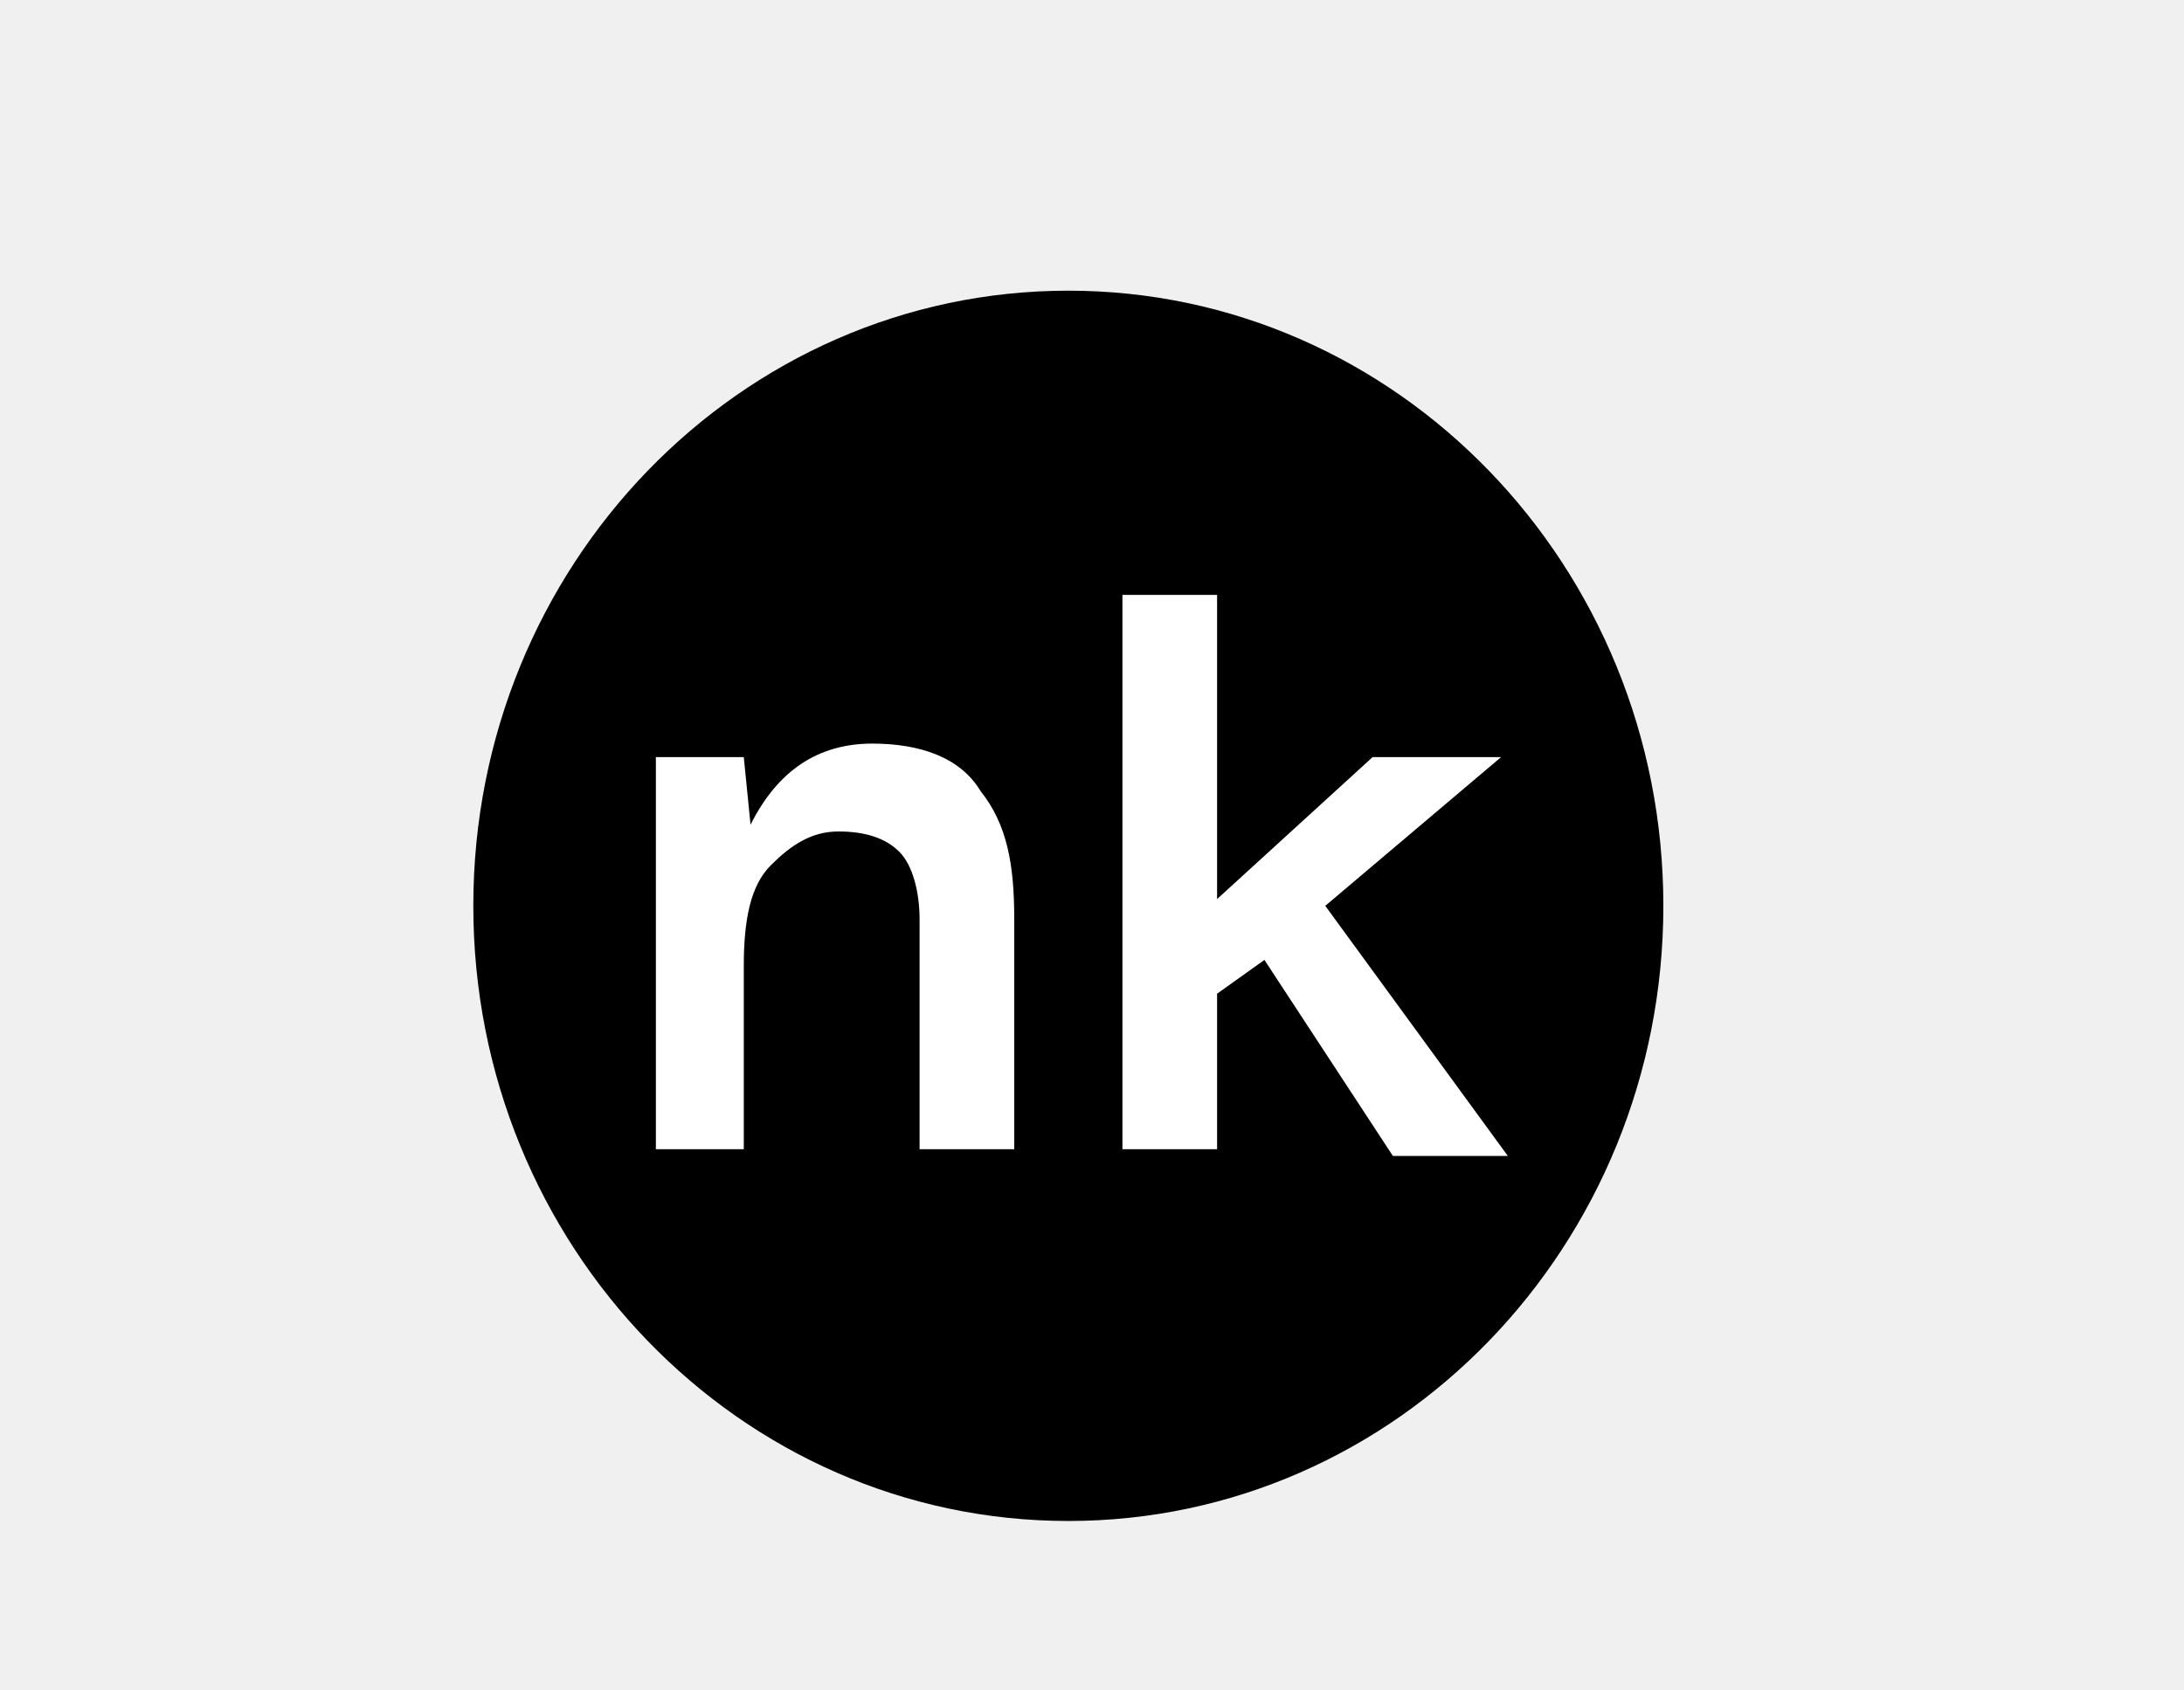
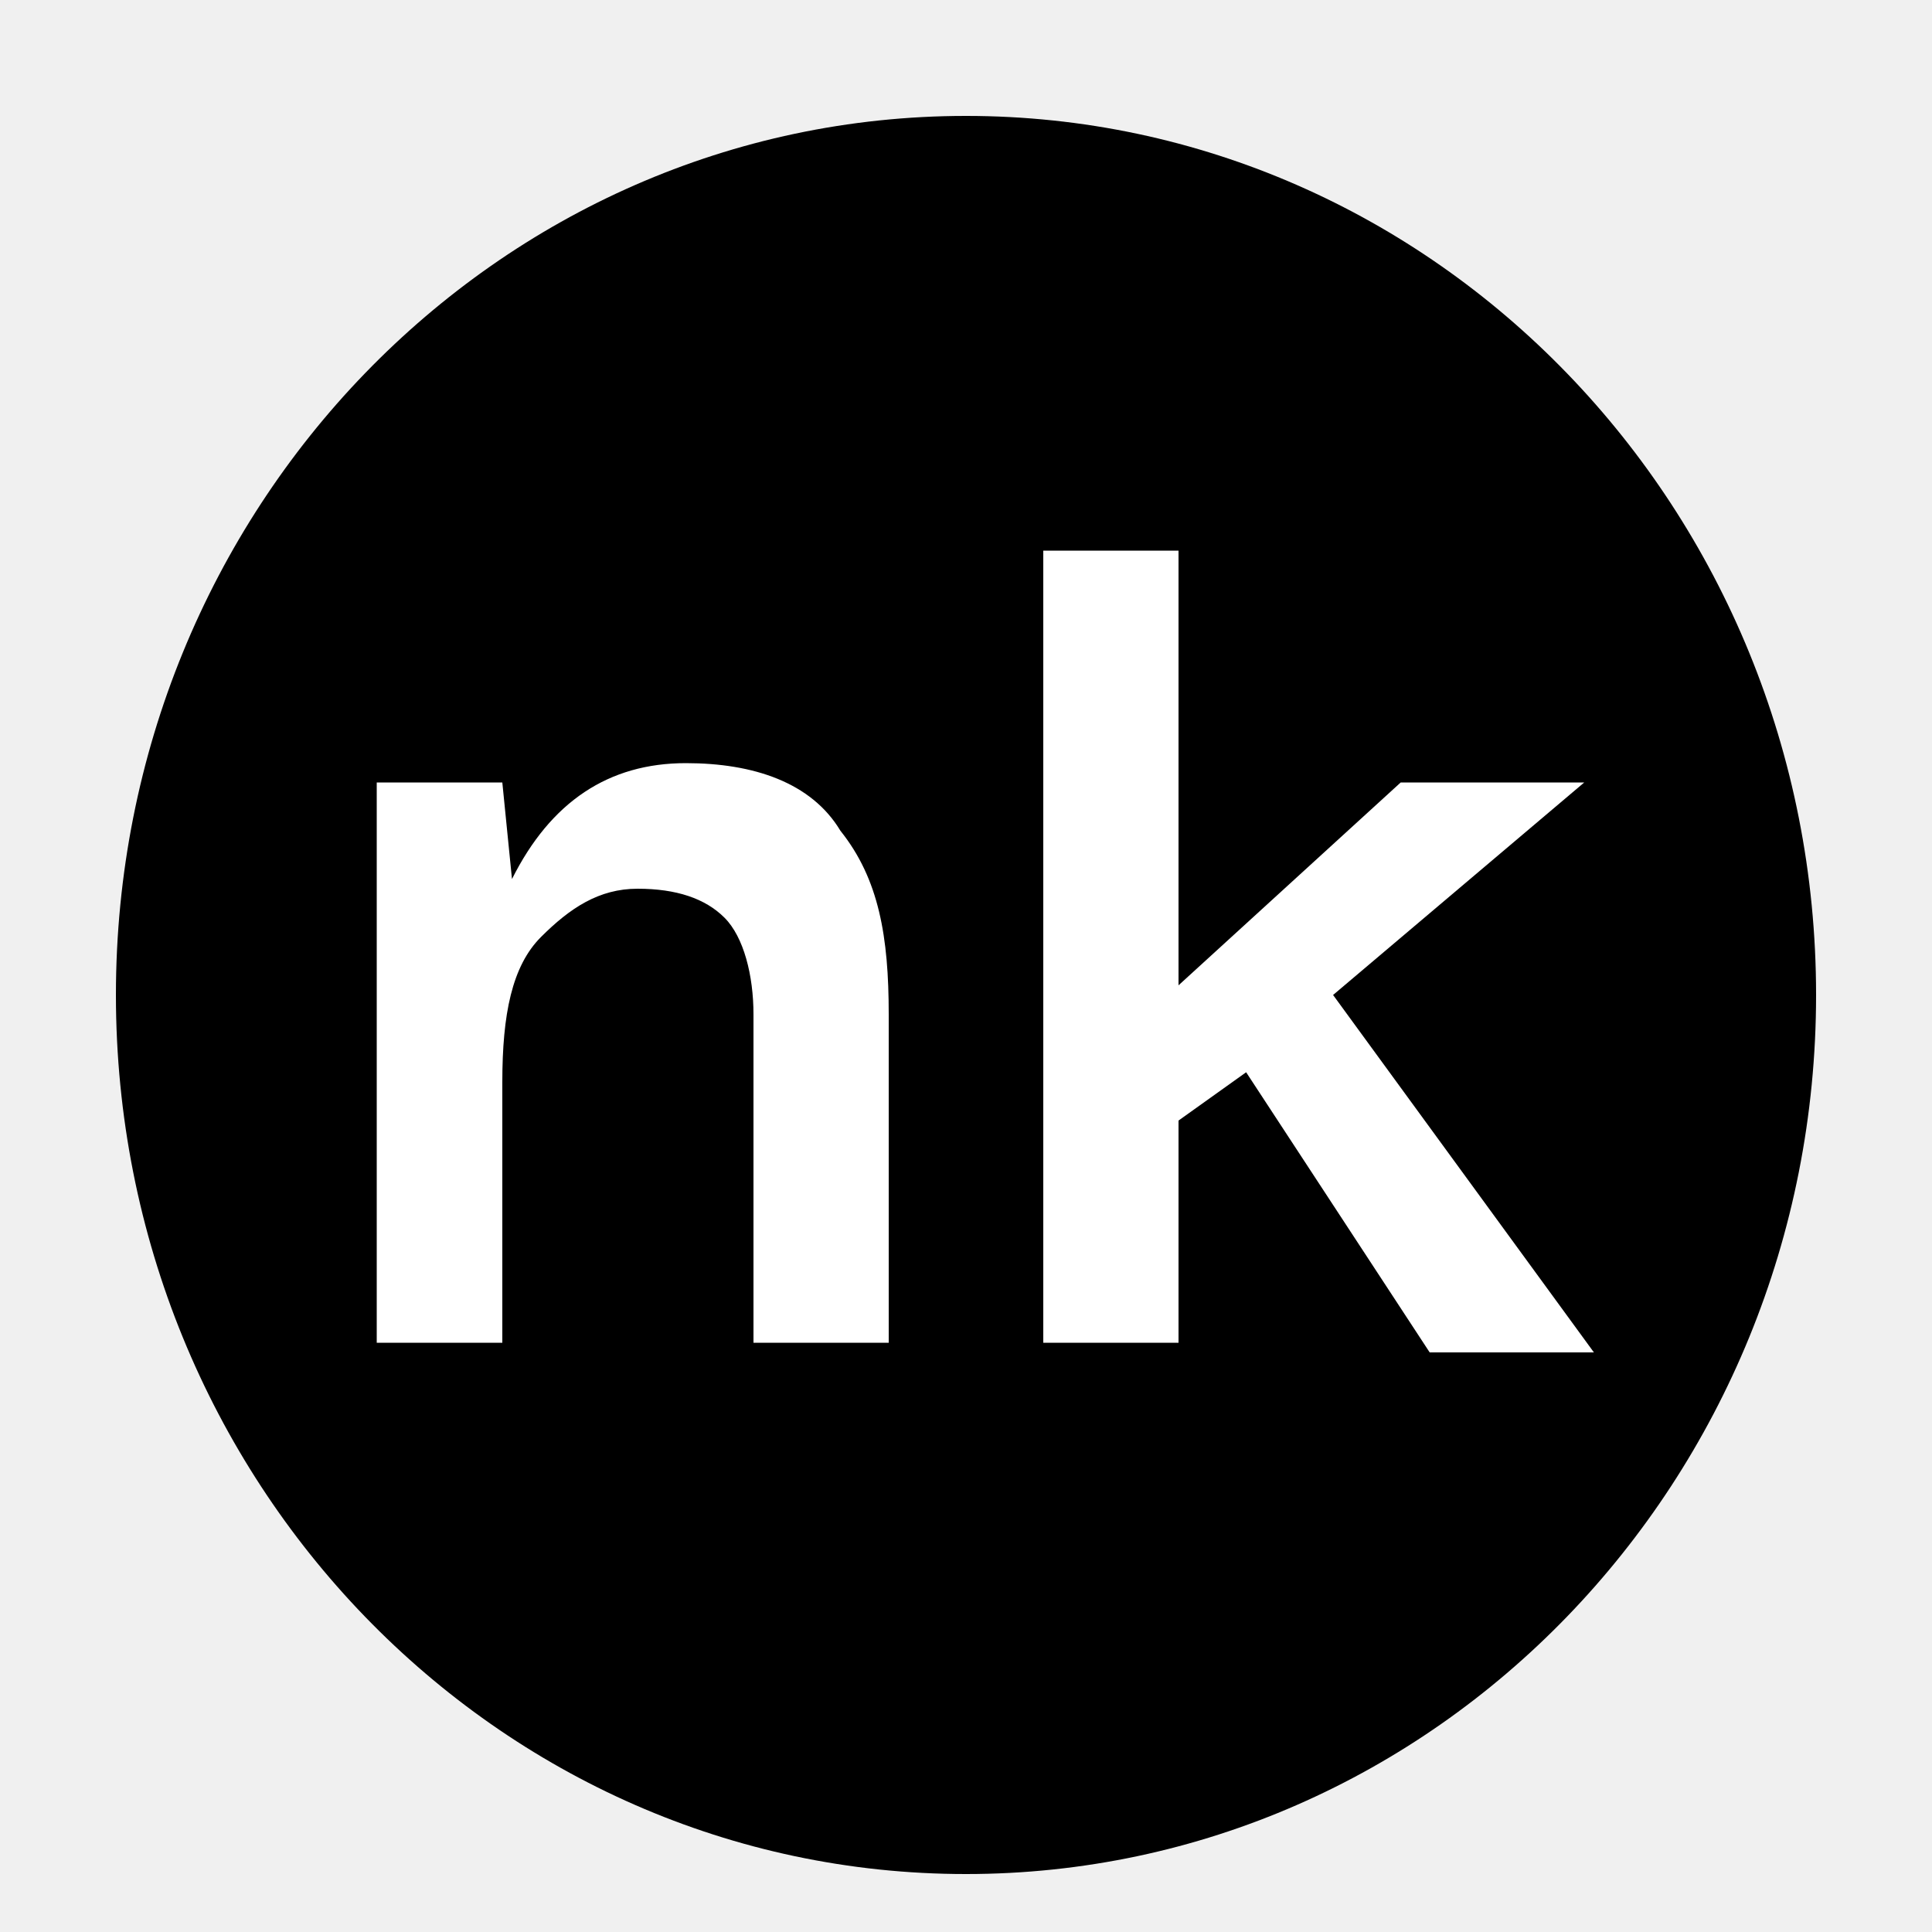
- <svg xmlns="http://www.w3.org/2000/svg" version="1.1" id="Layer_1" x="0px" y="0px" viewBox="0 0 32.3 25" style="enable-background:new 0 0 32.3 25;" xml:space="preserve">
+ <svg xmlns="http://www.w3.org/2000/svg" version="1.1" id="Layer_1" x="0px" y="0px" viewBox="0 0 100 100" style="enable-background:new 0 0 100 100;" xml:space="preserve">
  <style type="text/css">
	.st0{enable-background:new    ;}
	.st1{fill:#FFFFFF;}
</style>
-   <ellipse cx="15.8" cy="13.4" rx="8.8" ry="9.1" />
+   <ellipse cx="50" cy="51.5" rx="44" ry="45.5" />
  <g class="st0">
-     <path class="st1" d="M11.1,12.2c0.4-0.8,1-1.2,1.8-1.2c0.7,0,1.3,0.2,1.6,0.7c0.4,0.5,0.5,1.1,0.5,1.9V17h-1.4v-3.4   c0-0.4-0.1-0.8-0.3-1s-0.5-0.3-0.9-0.3s-0.7,0.2-1,0.5s-0.4,0.8-0.4,1.5V17H9.7v-5.8H11L11.1,12.2z" />
-     <path class="st1" d="M18.7,14.2L18,14.7V17h-1.4V8.8H18v4.5l2.3-2.1h1.9l-2.6,2.2l2.7,3.7h-1.7L18.7,14.2z" />
+     <path class="st1" d="M26.5,45.5c2-4,5-6,9-6c3.5,0,6.5,1,8,3.5c2,2.5,2.5,5.5,2.5,9.5v17h-7v-17c0-2-0.5-4-1.5-5   c-1-1-2.5-1.5-4.5-1.5c-2,0-3.5,1-5,2.5c-1.5,1.5-2,4-2,7.5v13.5h-6.5v-29H26L26.5,45.5z" />
+     <path class="st1" d="M64.5,55.5L61,58v11.5h-7v-41h7V51l11.5-10.5H82l-13,11L82.5,70H74L64.5,55.5z" />
  </g>
</svg>
